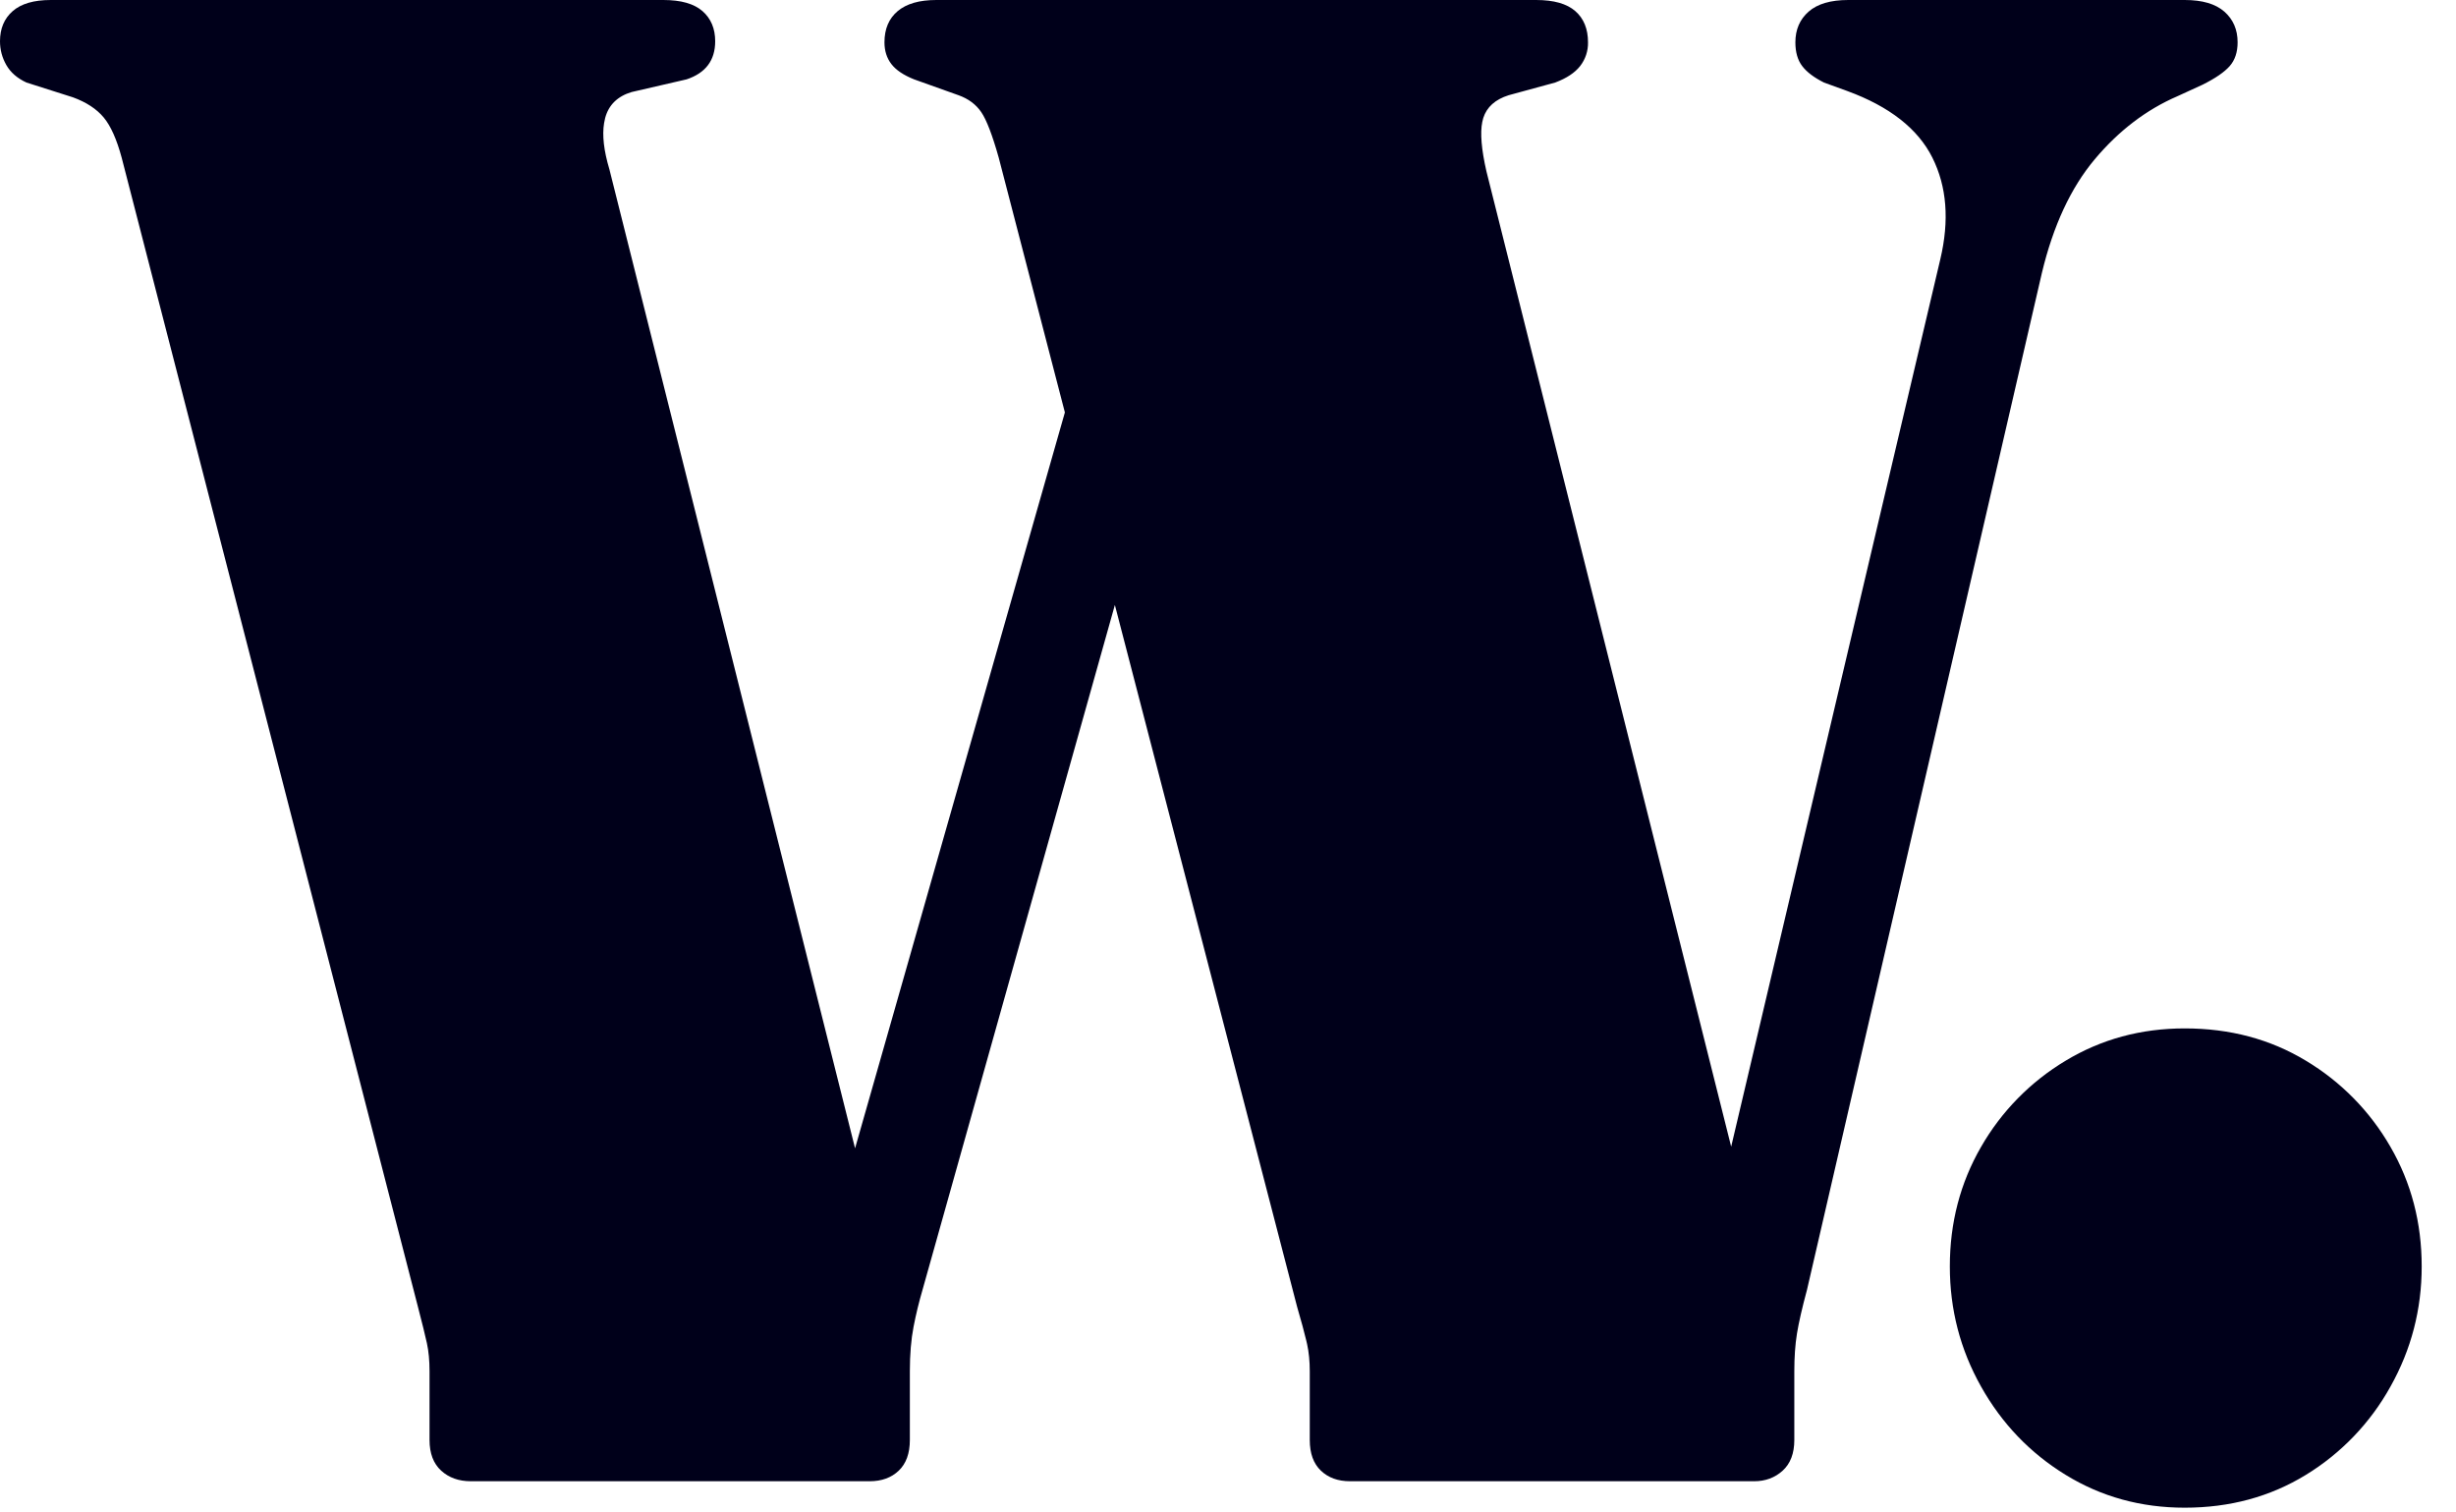
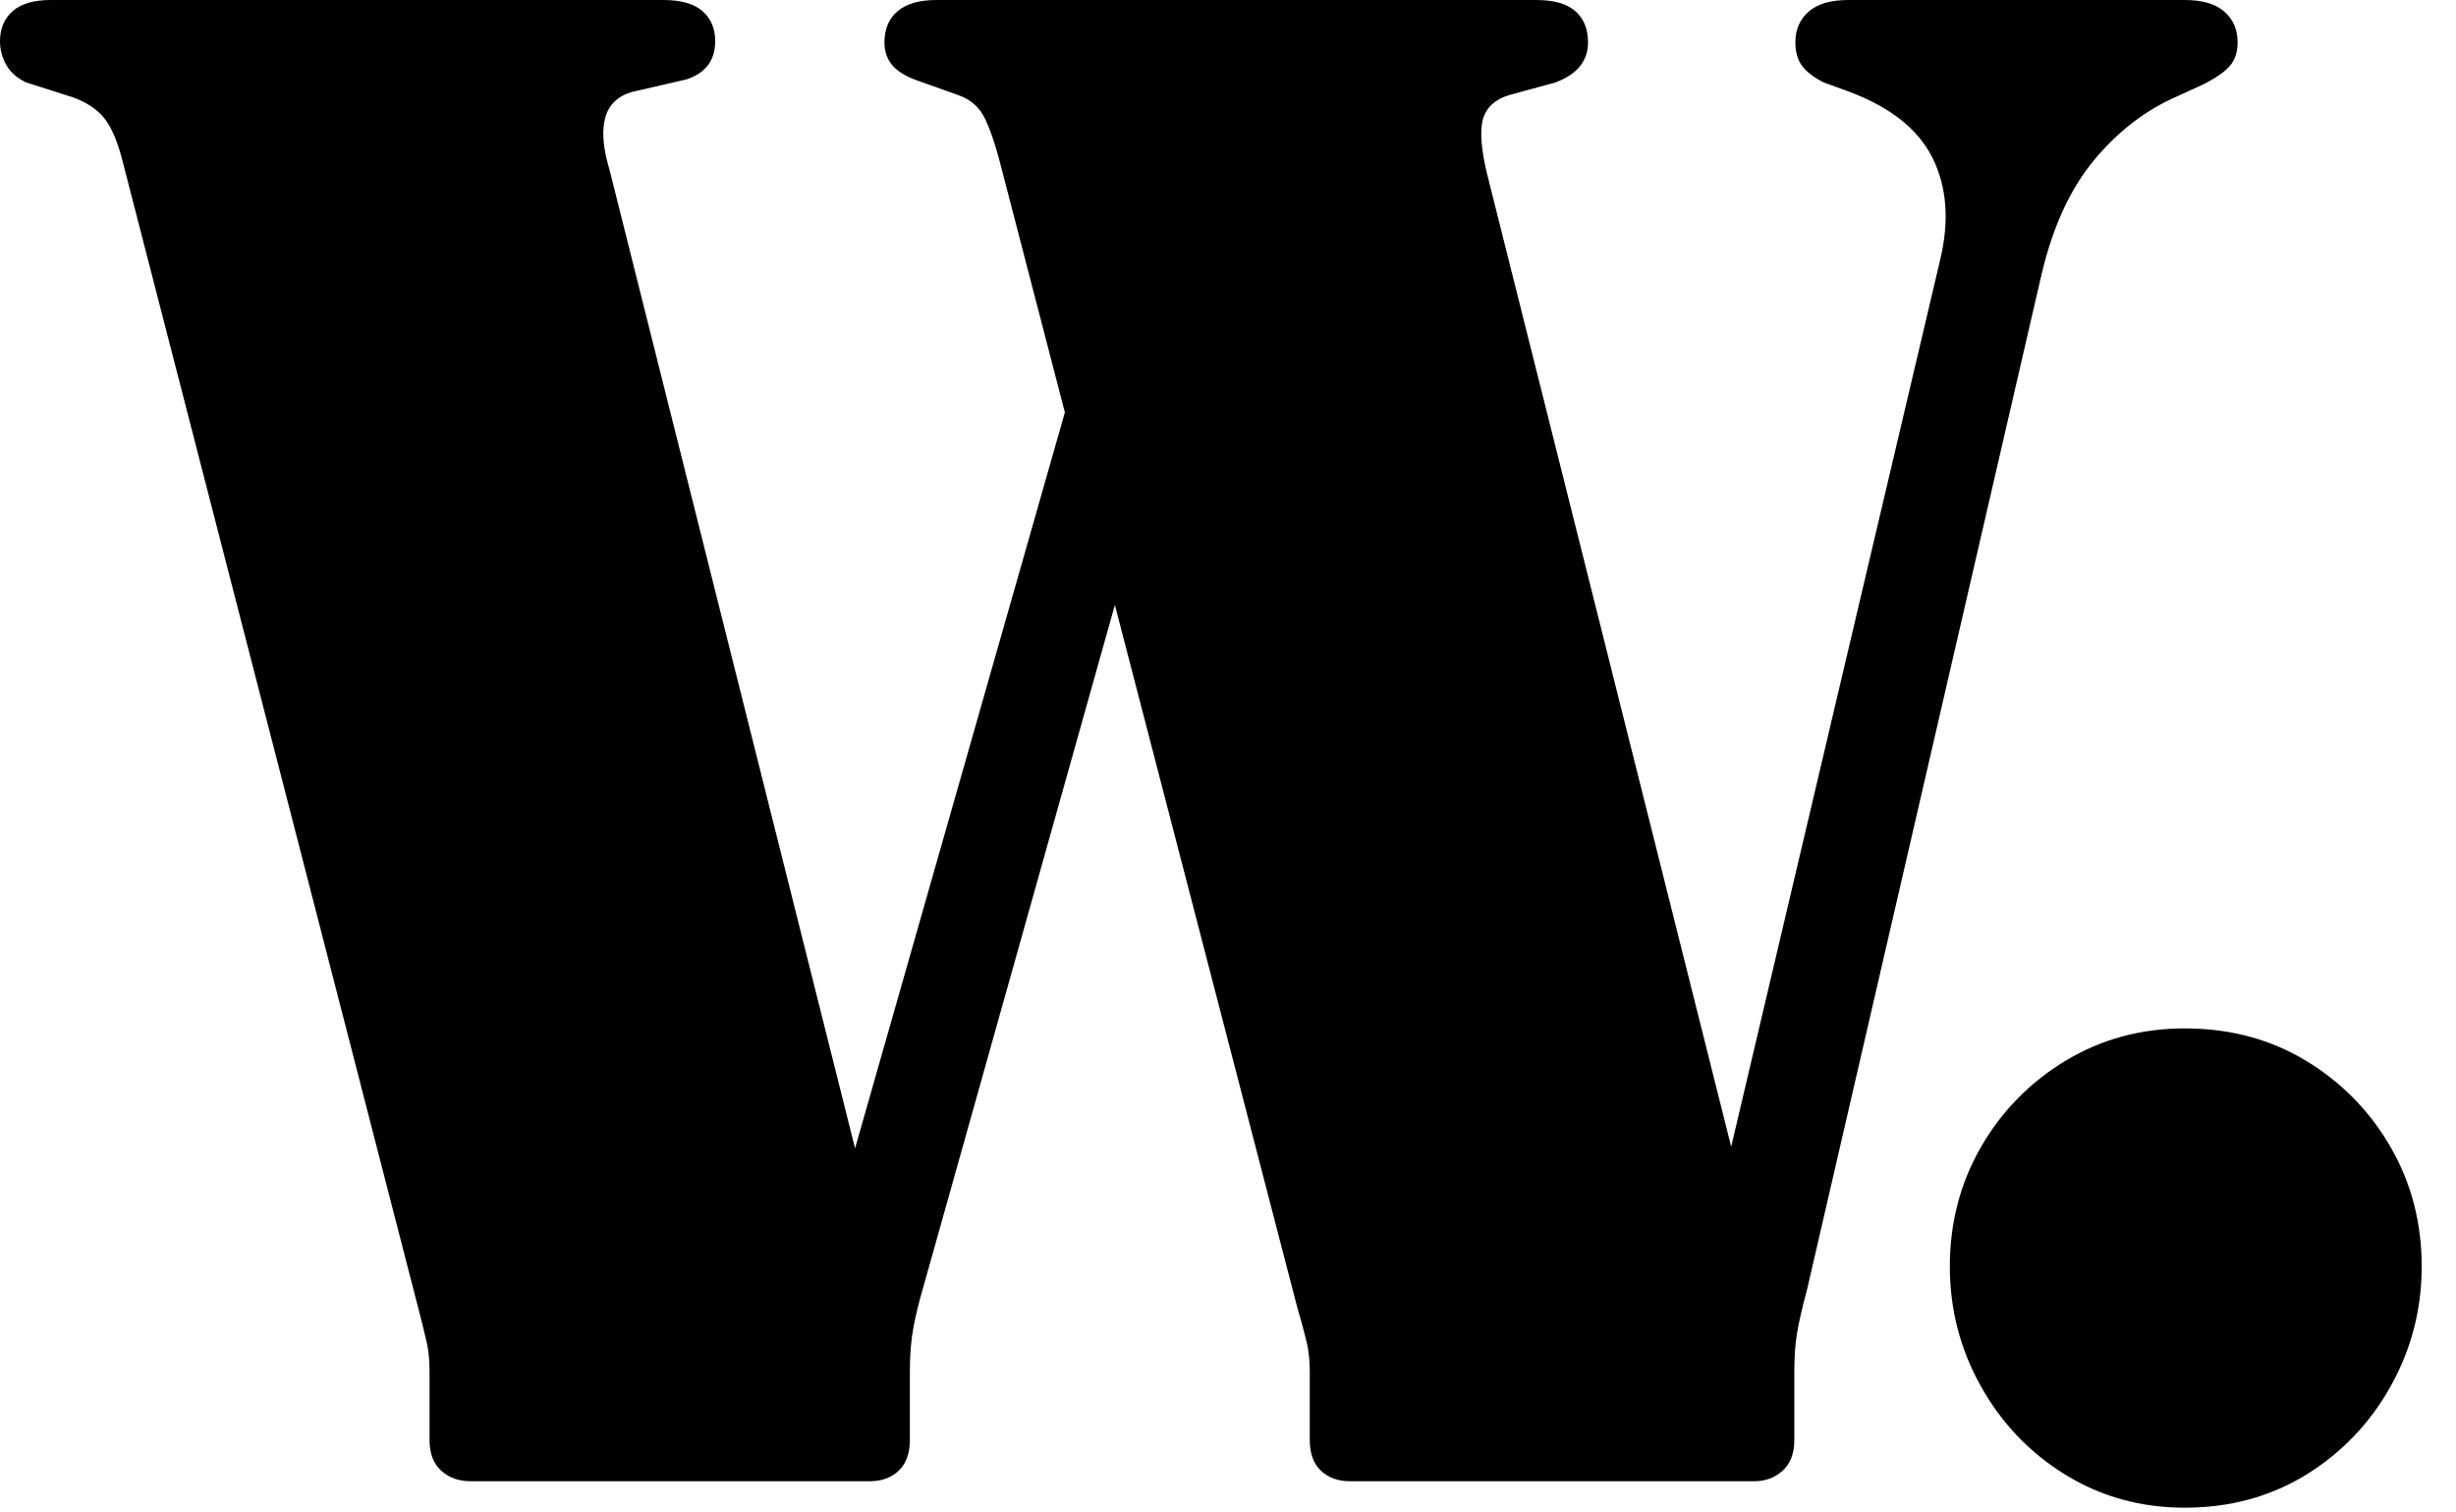
<svg xmlns="http://www.w3.org/2000/svg" width="65" height="40">
-   <path d="M23.016 39.2c.317 0 .574-.093.77-.28.196-.187.294-.457.294-.812v-1.82c0-.448.033-.84.098-1.176.065-.336.145-.663.238-.98l5.09-18.122 4.822 18.57c.112.384.193.682.243.895l.023.099c.047.215.07.453.07.714v1.82c0 .355.098.625.294.812.196.187.453.28.77.28h10.696c.299 0 .55-.093.756-.28.205-.187.308-.457.308-.812v-1.82c0-.373.023-.705.07-.994.047-.29.135-.677.266-1.162L54.04 7.224c.299-1.25.765-2.254 1.4-3.01.635-.756 1.363-1.311 2.184-1.666l.672-.308c.336-.168.574-.331.714-.49.14-.159.21-.369.21-.63 0-.336-.117-.607-.35-.812C58.637.103 58.287 0 57.82 0h-8.904c-.467 0-.817.103-1.05.308-.233.205-.35.476-.35.812 0 .261.06.471.182.63.121.159.313.303.574.434l.616.224c1.12.41 1.871.999 2.254 1.764s.453 1.661.21 2.688l-5.535 23.486-6.477-25.81c-.133-.58-.17-1.018-.11-1.31l.026-.104c.093-.29.317-.49.672-.602l1.232-.336c.299-.112.518-.257.658-.434a.986.986 0 0 0 .21-.63c0-.355-.112-.63-.336-.826C41.468.098 41.122 0 40.656 0H24.78c-.448 0-.789.098-1.022.294-.233.196-.35.471-.35.826 0 .224.06.415.182.574.121.159.322.294.602.406l1.176.42c.261.093.462.243.602.448.14.205.294.607.462 1.204l1.751 6.742-5.553 19.475L16.128 4.48c-.147-.49-.194-.898-.14-1.223l.028-.135c.093-.345.327-.574.7-.686l1.456-.336c.504-.168.756-.504.756-1.008 0-.336-.112-.602-.336-.798C18.368.098 18.022 0 17.556 0H1.344C.896 0 .56.098.336.294.112.49 0 .756 0 1.092c0 .224.056.434.168.63.112.196.29.35.532.462l1.232.392c.355.13.625.308.812.532.187.224.345.579.476 1.064l7.84 30.408c.112.43.191.751.238.966.047.215.07.462.07.742v1.82c0 .355.103.625.308.812.205.187.467.28.784.28h10.556Zm34.804.7c1.195 0 2.263-.29 3.206-.868a6.338 6.338 0 0 0 2.24-2.338c.55-.98.826-2.04.826-3.178 0-1.157-.275-2.212-.826-3.164a6.325 6.325 0 0 0-2.24-2.282c-.943-.57-2.011-.854-3.206-.854-1.157 0-2.207.285-3.15.854a6.325 6.325 0 0 0-2.24 2.282c-.55.952-.826 2.007-.826 3.164 0 1.139.275 2.198.826 3.178.55.98 1.297 1.76 2.24 2.338.943.579 1.993.868 3.15.868Z" fill="#00001A" />
+   <path d="M23.016 39.2c.317 0 .574-.093.77-.28.196-.187.294-.457.294-.812v-1.82c0-.448.033-.84.098-1.176.065-.336.145-.663.238-.98l5.09-18.122 4.822 18.57c.112.384.193.682.243.895l.023.099c.047.215.07.453.07.714v1.82c0 .355.098.625.294.812.196.187.453.28.77.28h10.696c.299 0 .55-.093.756-.28.205-.187.308-.457.308-.812v-1.82c0-.373.023-.705.07-.994.047-.29.135-.677.266-1.162L54.04 7.224c.299-1.25.765-2.254 1.4-3.01.635-.756 1.363-1.311 2.184-1.666l.672-.308c.336-.168.574-.331.714-.49.14-.159.21-.369.21-.63 0-.336-.117-.607-.35-.812C58.637.103 58.287 0 57.82 0h-8.904c-.467 0-.817.103-1.05.308-.233.205-.35.476-.35.812 0 .261.06.471.182.63.121.159.313.303.574.434l.616.224c1.12.41 1.871.999 2.254 1.764s.453 1.661.21 2.688l-5.535 23.486-6.477-25.81c-.133-.58-.17-1.018-.11-1.31l.026-.104c.093-.29.317-.49.672-.602l1.232-.336c.299-.112.518-.257.658-.434a.986.986 0 0 0 .21-.63c0-.355-.112-.63-.336-.826C41.468.098 41.122 0 40.656 0H24.78c-.448 0-.789.098-1.022.294-.233.196-.35.471-.35.826 0 .224.06.415.182.574.121.159.322.294.602.406l1.176.42c.261.093.462.243.602.448.14.205.294.607.462 1.204l1.751 6.742-5.553 19.475L16.128 4.48c-.147-.49-.194-.898-.14-1.223l.028-.135c.093-.345.327-.574.7-.686l1.456-.336c.504-.168.756-.504.756-1.008 0-.336-.112-.602-.336-.798C18.368.098 18.022 0 17.556 0H1.344C.896 0 .56.098.336.294.112.49 0 .756 0 1.092c0 .224.056.434.168.63.112.196.29.35.532.462l1.232.392c.355.13.625.308.812.532.187.224.345.579.476 1.064l7.84 30.408c.112.43.191.751.238.966.047.215.07.462.07.742v1.82c0 .355.103.625.308.812.205.187.467.28.784.28h10.556Zm34.804.7c1.195 0 2.263-.29 3.206-.868a6.338 6.338 0 0 0 2.24-2.338c.55-.98.826-2.04.826-3.178 0-1.157-.275-2.212-.826-3.164a6.325 6.325 0 0 0-2.24-2.282c-.943-.57-2.011-.854-3.206-.854-1.157 0-2.207.285-3.15.854a6.325 6.325 0 0 0-2.24 2.282c-.55.952-.826 2.007-.826 3.164 0 1.139.275 2.198.826 3.178.55.98 1.297 1.76 2.24 2.338.943.579 1.993.868 3.15.868Z" fill="currentColor" />
</svg>
